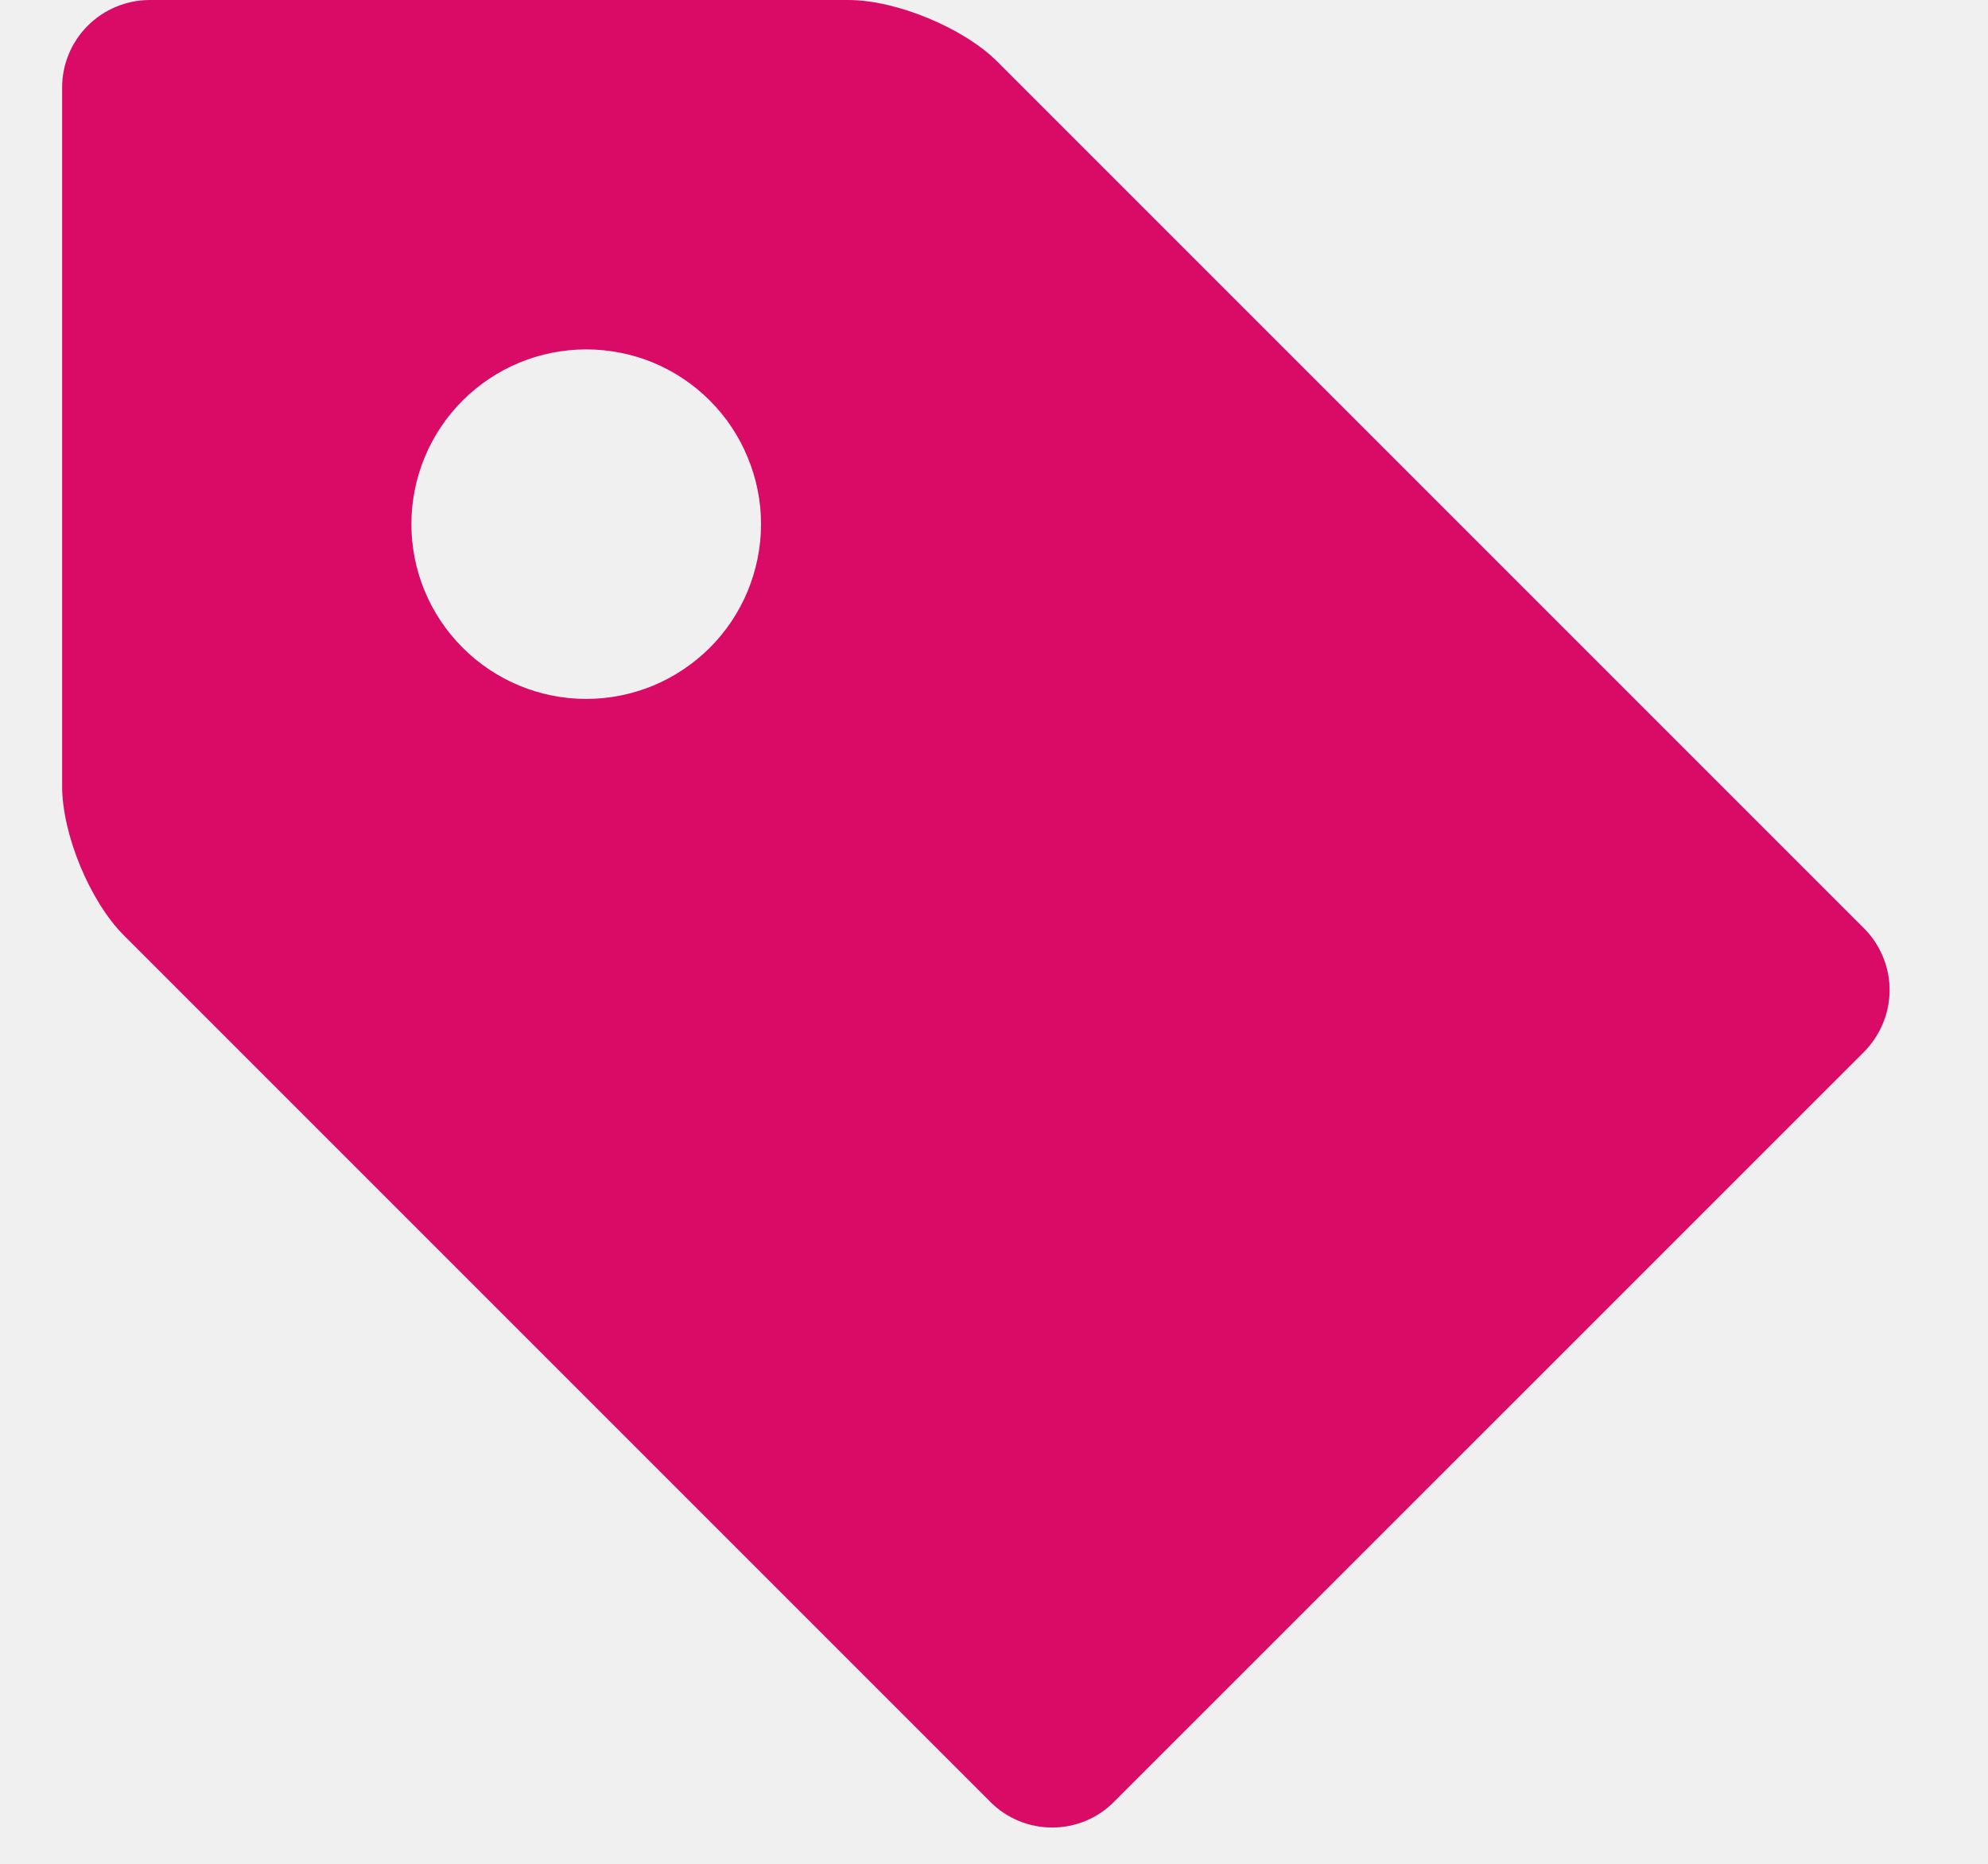
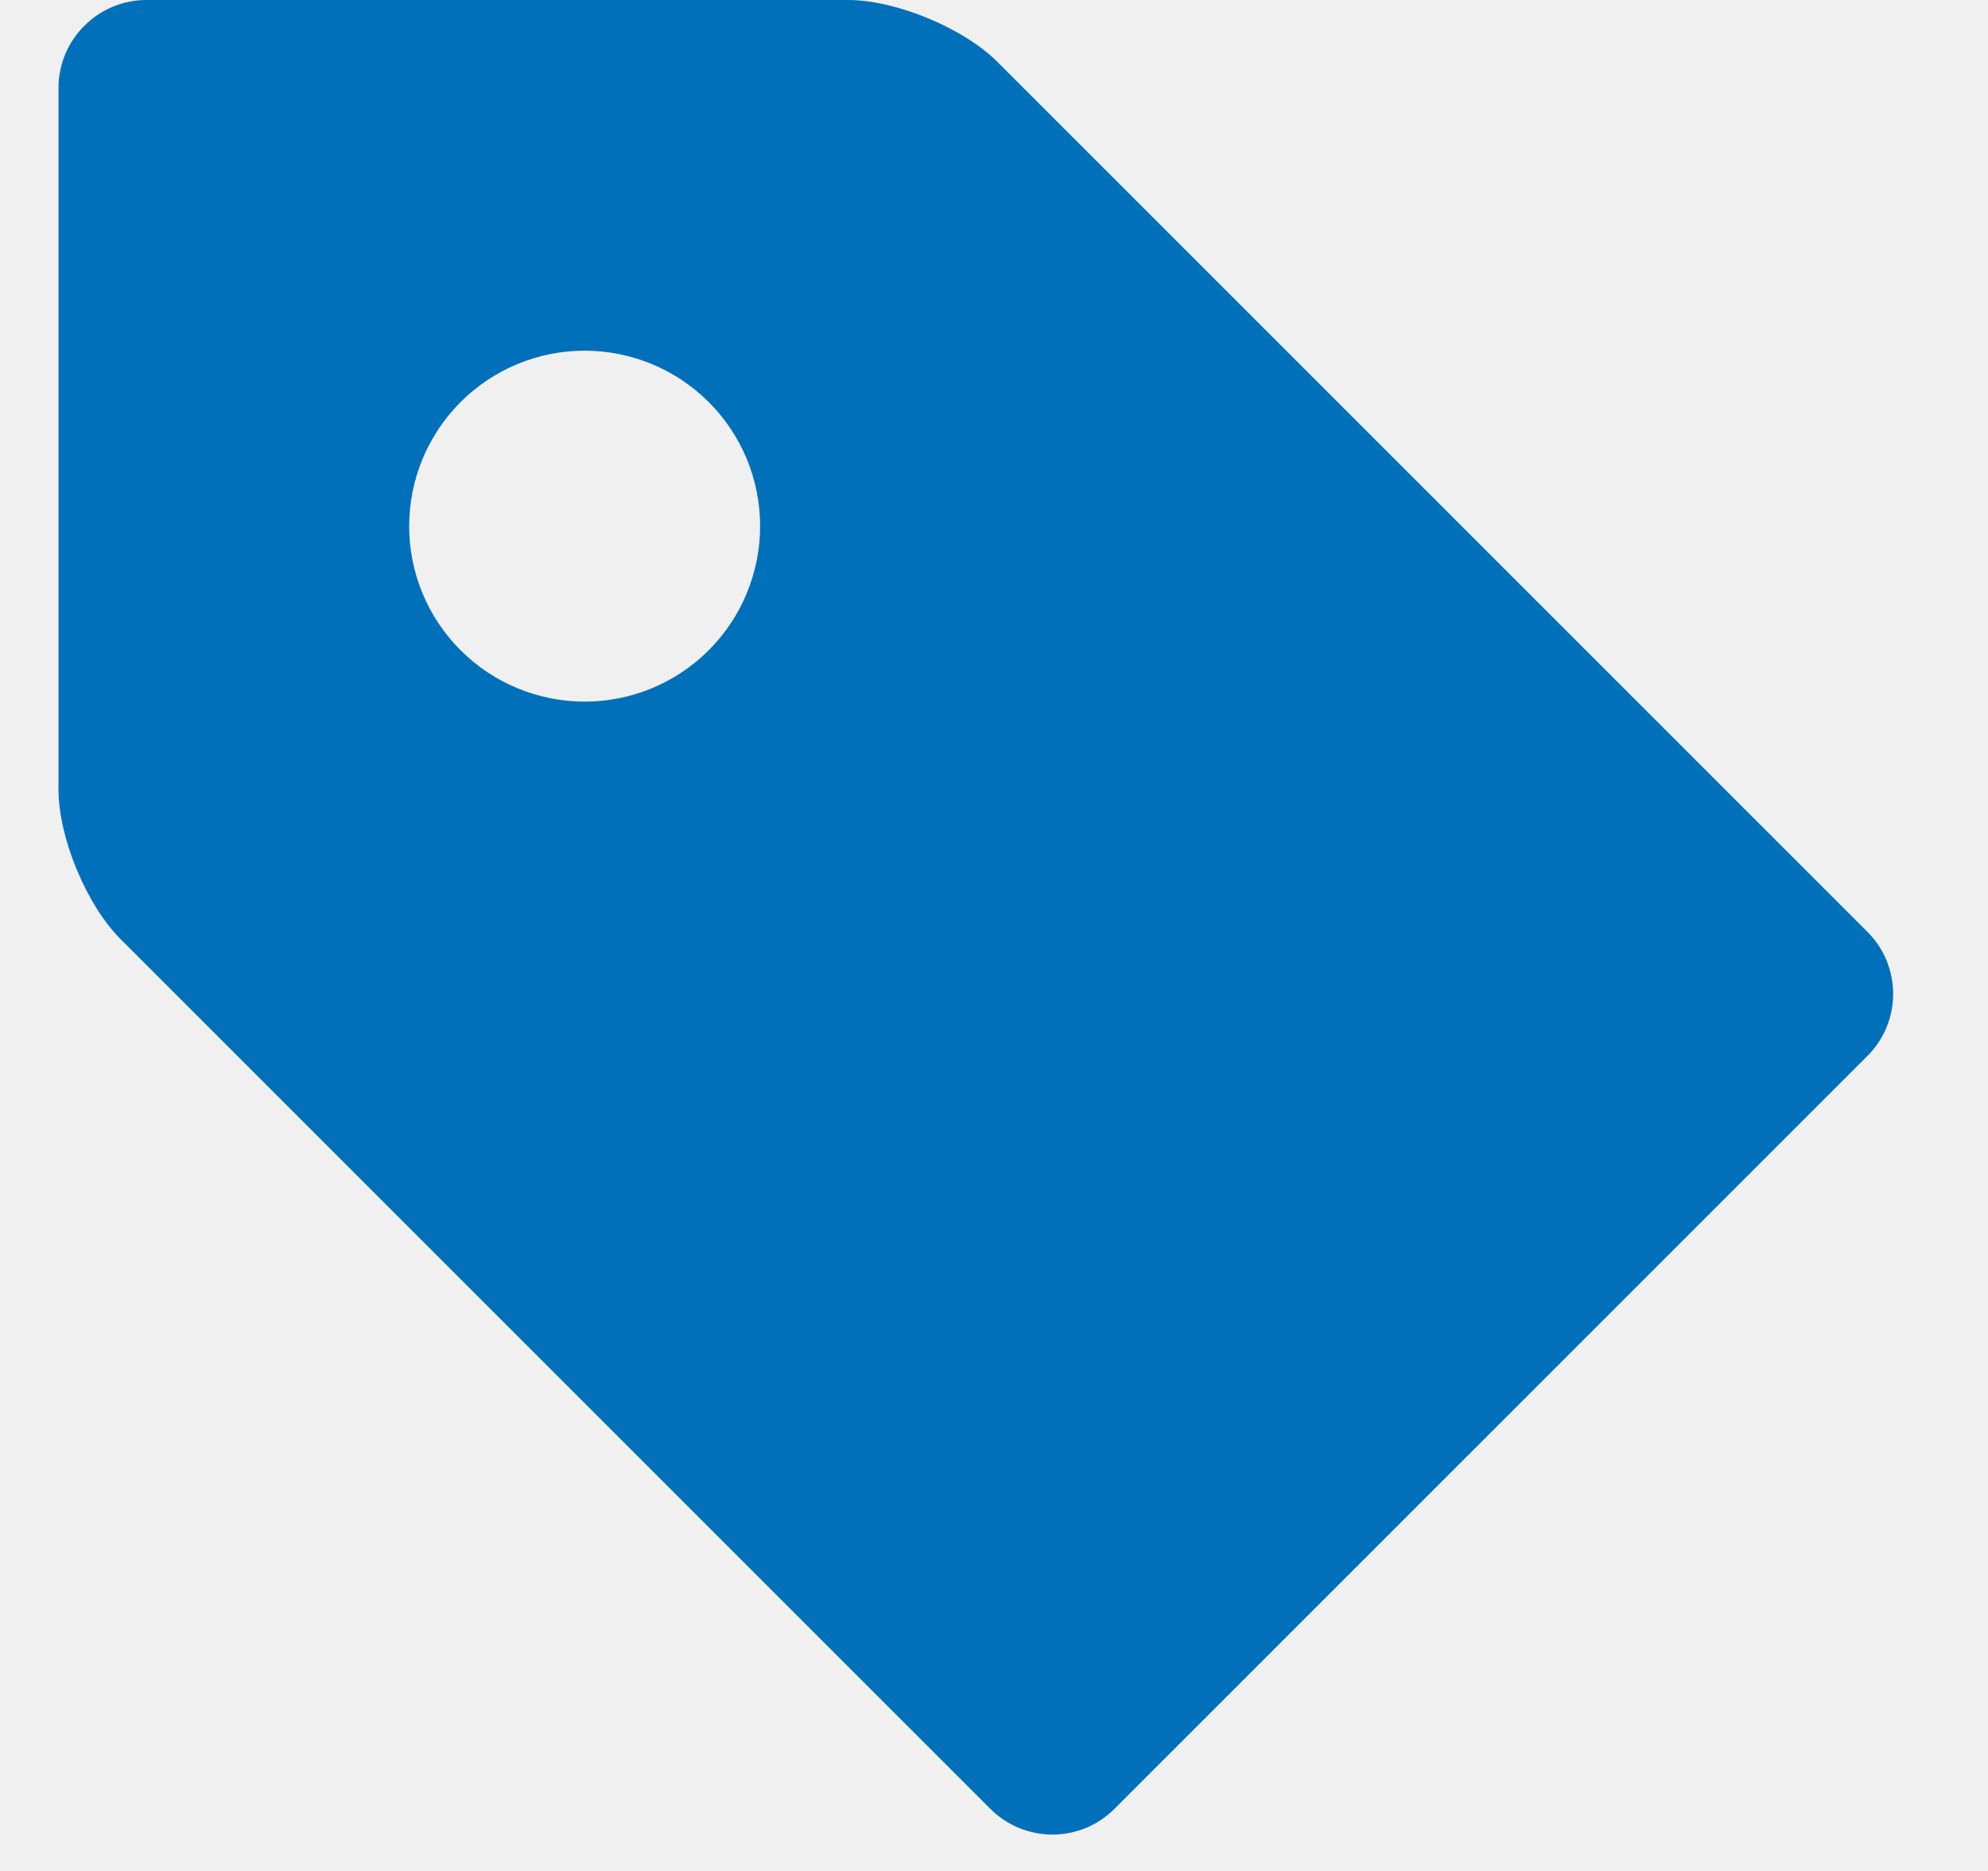
- <svg xmlns="http://www.w3.org/2000/svg" width="16" height="15" viewBox="0 0 16 15" fill="none">
-   <g clip-path="url(#clip0_107_2439)">
-     <path d="M1.203 0H6.828C7.214 0 7.755 0.224 8.028 0.497L15.002 7.471C15.067 7.536 15.119 7.614 15.154 7.699C15.19 7.784 15.208 7.876 15.208 7.968C15.208 8.061 15.19 8.152 15.154 8.237C15.119 8.323 15.067 8.4 15.002 8.466L8.965 14.502C8.9 14.568 8.823 14.619 8.737 14.655C8.652 14.69 8.56 14.708 8.468 14.708C8.376 14.708 8.284 14.69 8.199 14.655C8.113 14.619 8.036 14.568 7.971 14.502L0.997 7.528C0.723 7.254 0.5 6.714 0.5 6.328V0.703C0.5 0.517 0.575 0.338 0.706 0.207C0.838 0.075 1.017 0.001 1.203 0ZM4.718 5.625C4.903 5.625 5.086 5.588 5.257 5.518C5.427 5.447 5.582 5.343 5.713 5.213C5.844 5.082 5.947 4.927 6.018 4.756C6.088 4.585 6.125 4.403 6.125 4.218C6.125 4.033 6.088 3.85 6.017 3.68C5.947 3.509 5.843 3.354 5.712 3.223C5.582 3.093 5.427 2.989 5.256 2.918C5.085 2.848 4.902 2.812 4.718 2.812C4.344 2.812 3.987 2.96 3.723 3.224C3.459 3.488 3.311 3.846 3.311 4.219C3.311 4.592 3.46 4.95 3.724 5.213C3.988 5.477 4.345 5.625 4.718 5.625Z" fill="#DA0B66" />
+ <svg xmlns="http://www.w3.org/2000/svg" width="17" height="16" viewBox="0 0 17 16" fill="none">
+   <g clip-path="url(#clip0_149_4205)">
+     <path d="M1.25 0H7.25C7.662 0 8.239 0.239 8.53 0.53L15.969 7.969C16.039 8.039 16.094 8.121 16.132 8.212C16.169 8.303 16.189 8.401 16.189 8.499C16.189 8.598 16.169 8.696 16.132 8.787C16.094 8.878 16.039 8.96 15.969 9.03L9.53 15.469C9.46 15.539 9.378 15.594 9.287 15.632C9.196 15.669 9.098 15.689 9 15.689C8.901 15.689 8.804 15.669 8.713 15.632C8.621 15.594 8.539 15.539 8.469 15.469L1.03 8.03C0.738 7.738 0.5 7.162 0.5 6.75V0.75C0.501 0.551 0.58 0.361 0.721 0.221C0.861 0.08 1.051 0.001 1.25 0ZM5 6C5.197 6 5.392 5.961 5.574 5.886C5.756 5.81 5.922 5.7 6.061 5.56C6.2 5.421 6.311 5.255 6.386 5.073C6.461 4.891 6.5 4.696 6.5 4.499C6.5 4.302 6.461 4.107 6.386 3.925C6.31 3.743 6.2 3.577 6.06 3.438C5.921 3.299 5.755 3.188 5.573 3.113C5.391 3.038 5.196 2.999 4.999 2.999C4.601 2.999 4.22 3.157 3.938 3.439C3.657 3.72 3.499 4.102 3.499 4.5C3.499 4.898 3.657 5.28 3.939 5.561C4.22 5.842 4.602 6 5 6Z" fill="#0070BB" />
  </g>
  <defs>
-     <clipPath id="clip0_107_2439">
-       <rect width="15" height="15" fill="white" transform="matrix(-1 0 0 1 15.5 0)" />
+     <clipPath id="clip0_149_4205">
+       <rect width="16" height="16" fill="white" transform="matrix(-1 0 0 1 16.5 0)" />
    </clipPath>
  </defs>
</svg>
